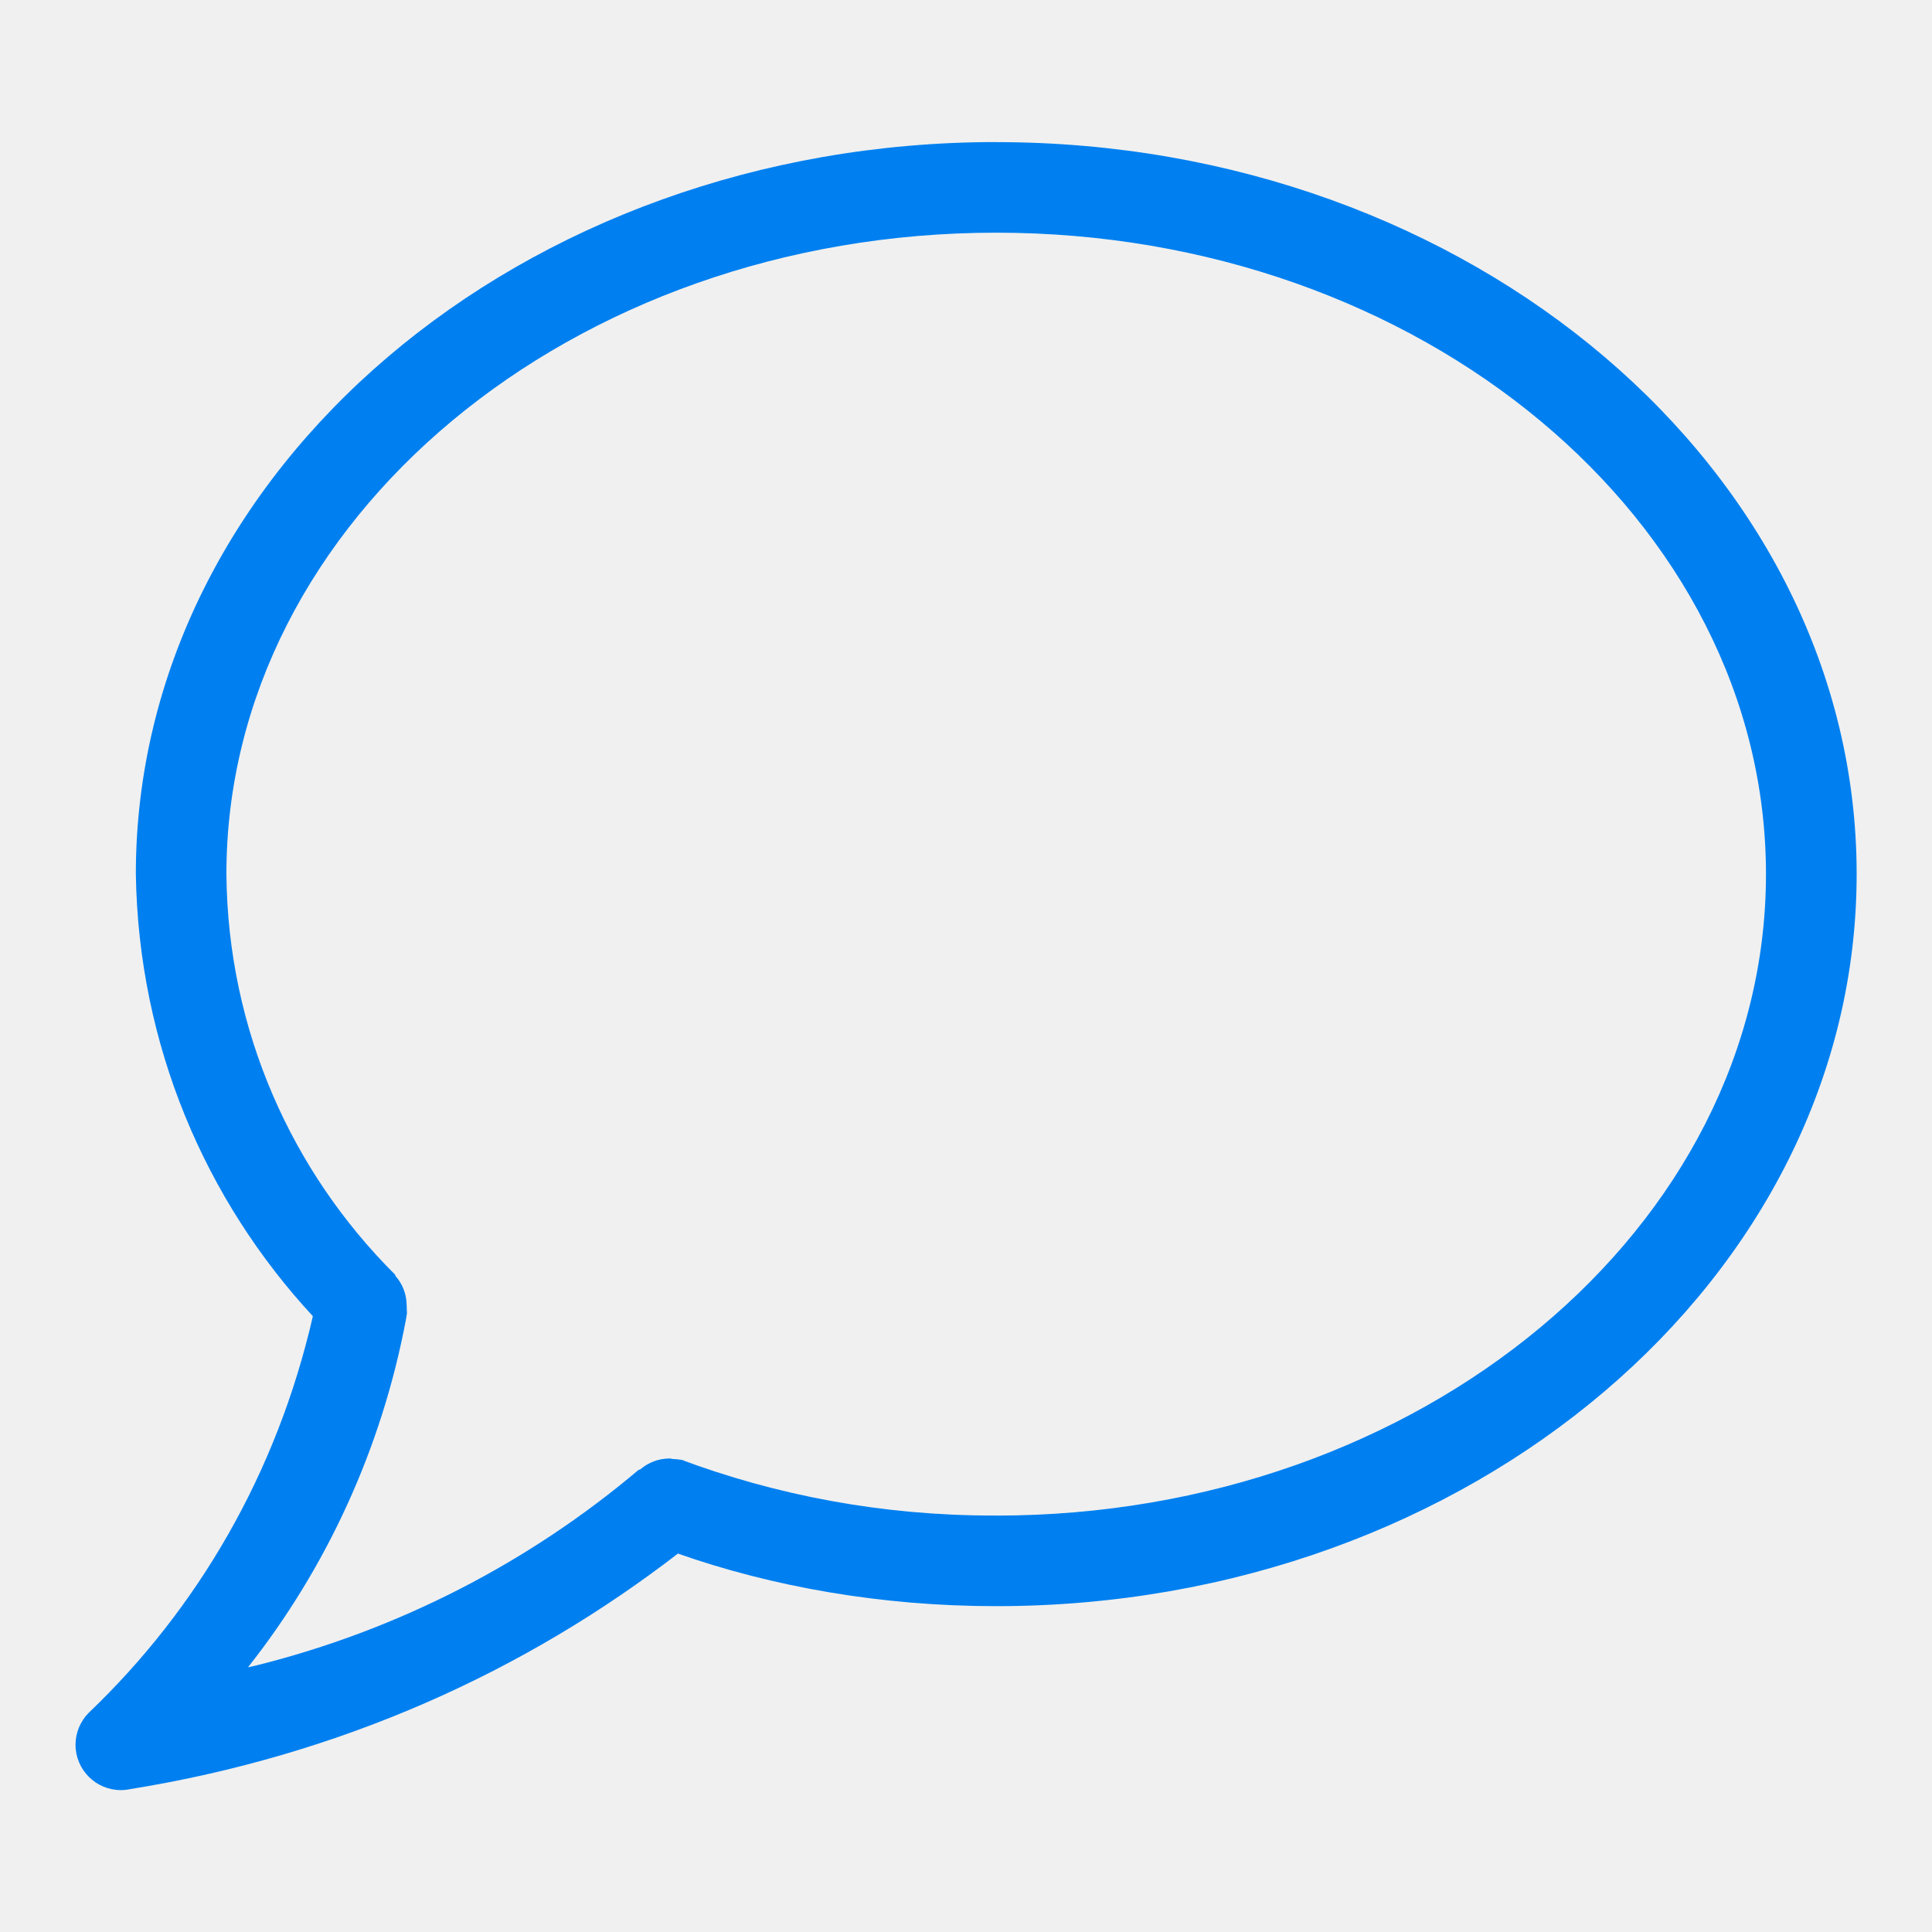
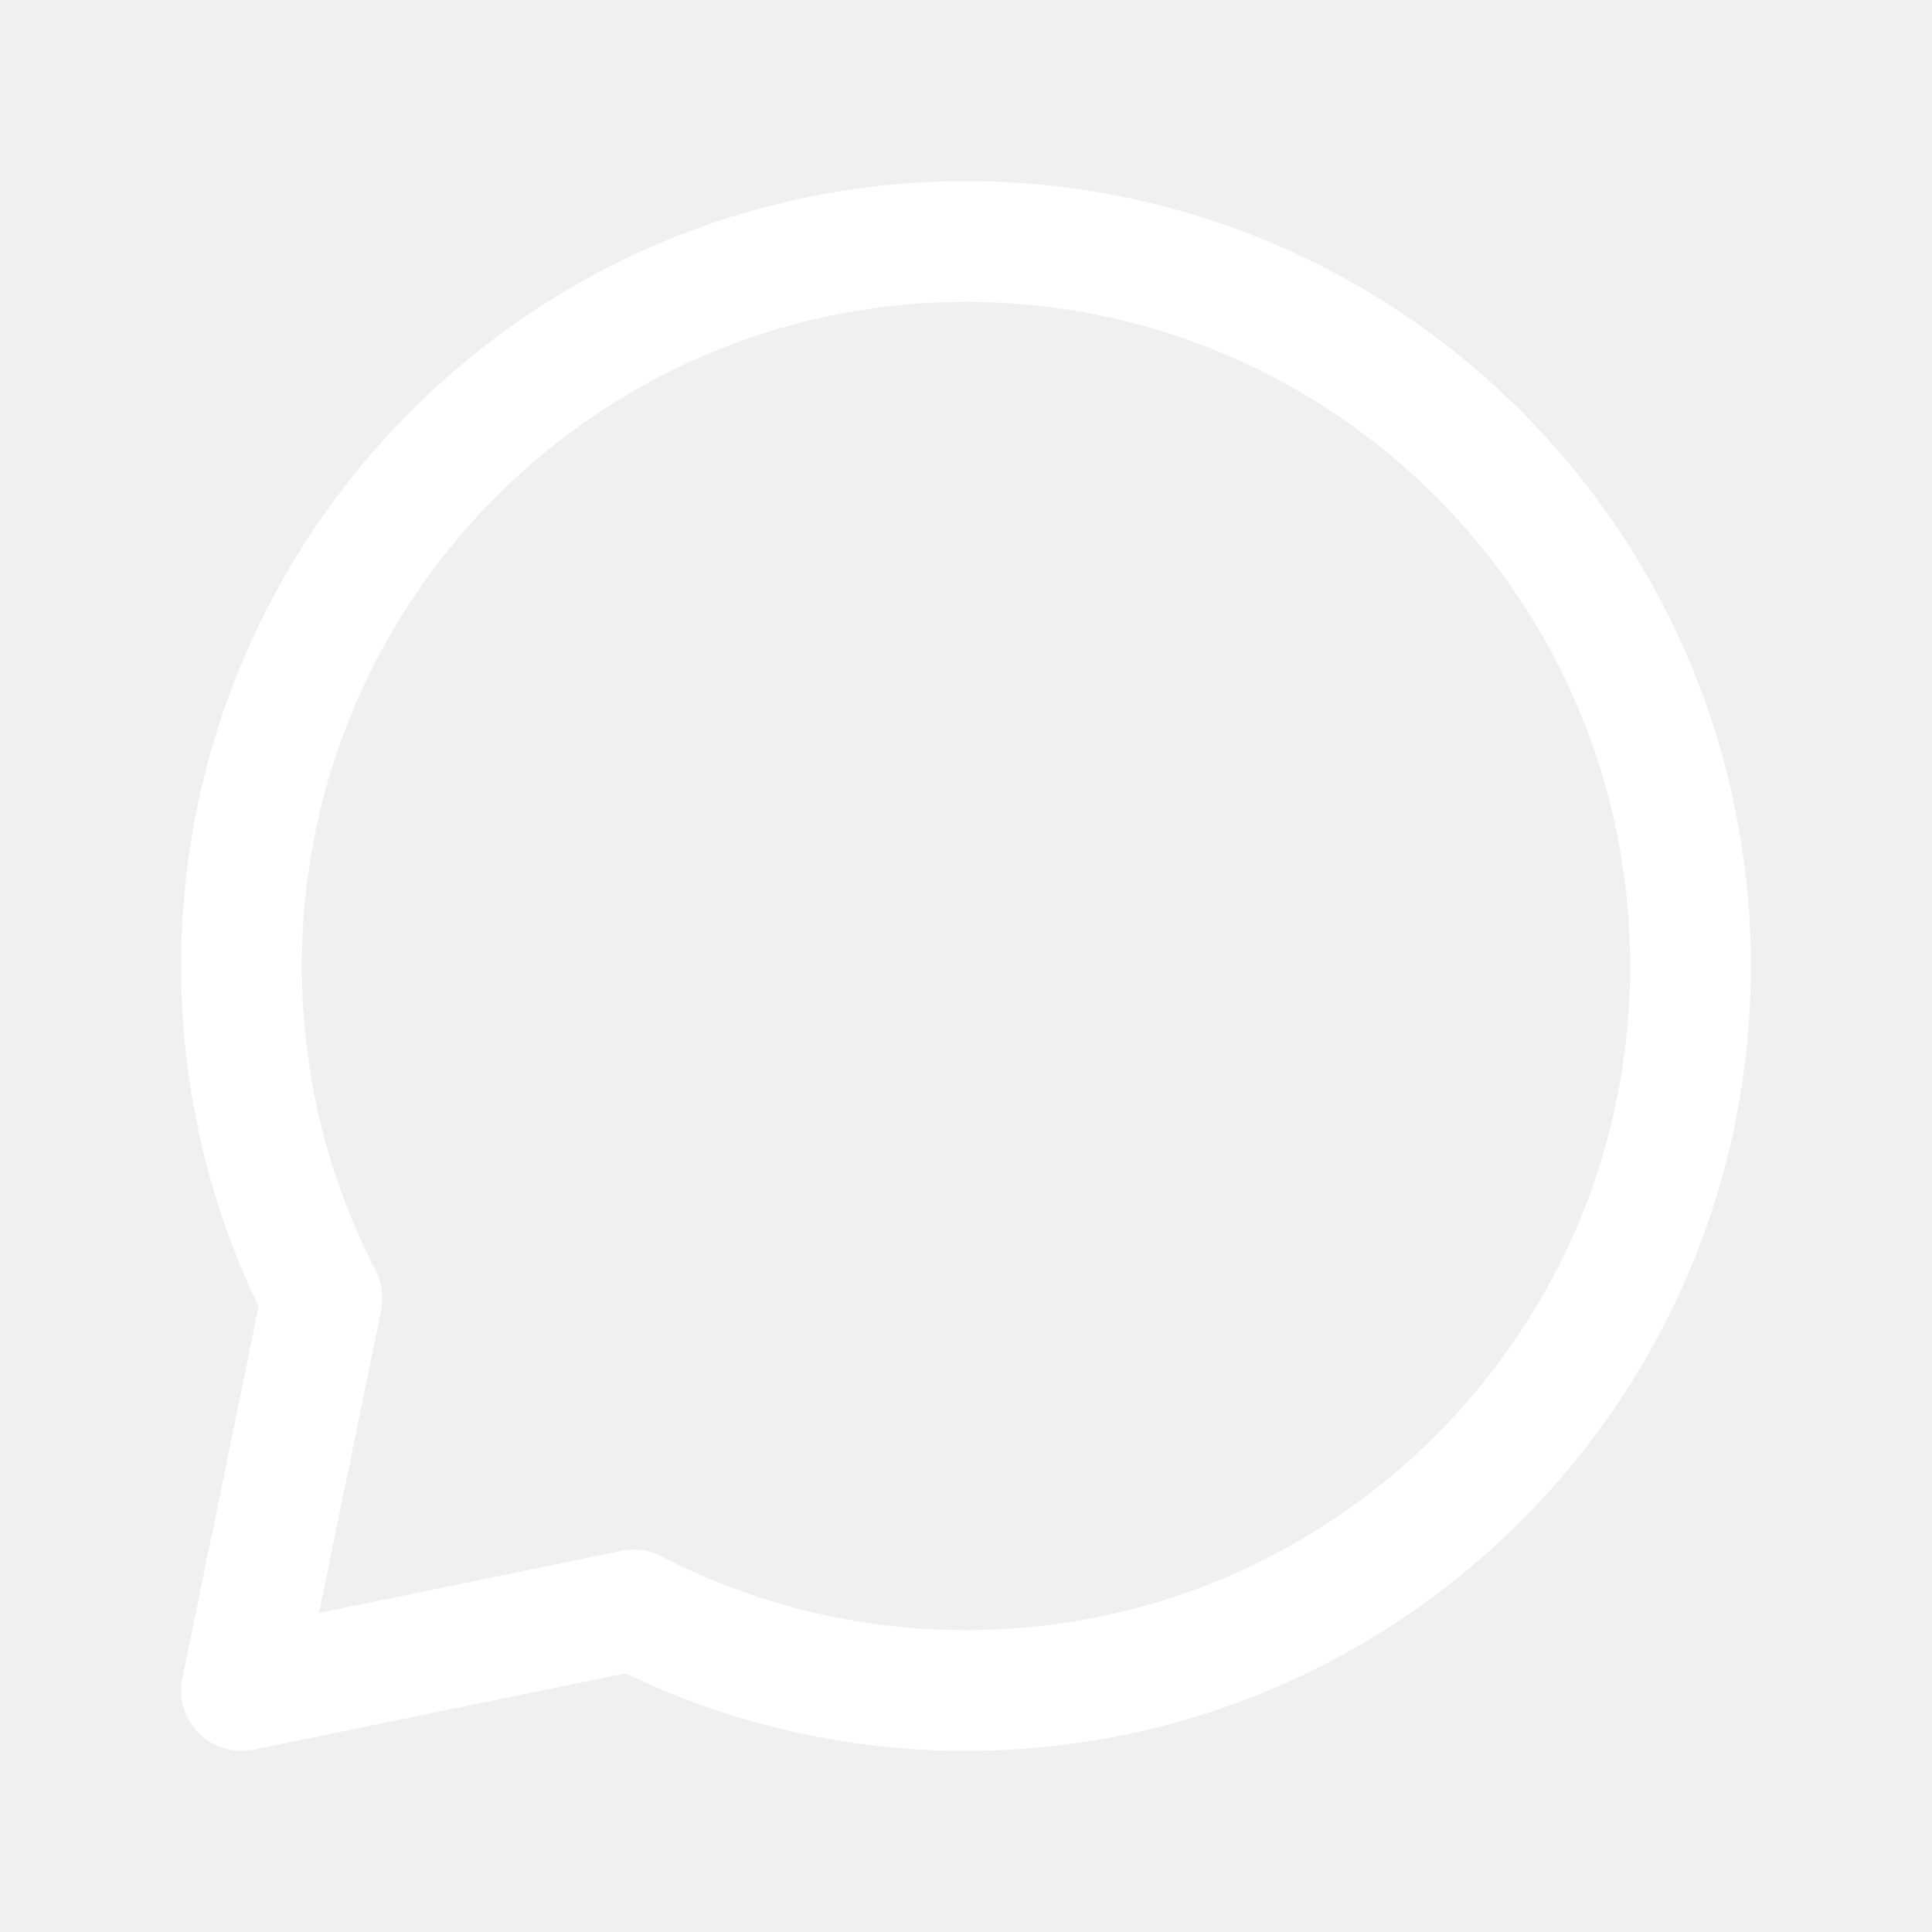
- <svg xmlns="http://www.w3.org/2000/svg" fill="#0080F0" width="30px" height="30px" viewBox="0 0 32 32" version="1.1">
-   <path d="M16.5 2.353c-7.857 0-14.25 5.438-14.25 12.124 0.044 2.834 1.15 5.402 2.938 7.33l-0.006-0.007c-0.597 2.605-1.907 4.844-3.712 6.569l-0.005 0.005c-0.132 0.135-0.214 0.32-0.214 0.525 0 0.414 0.336 0.75 0.75 0.751h0c0.054-0 0.107-0.006 0.158-0.017l-0.005 0.001c3.47-0.559 6.546-1.94 9.119-3.936l-0.045 0.034c1.569 0.552 3.378 0.871 5.262 0.871 0.004 0 0.009 0 0.013 0h-0.001c7.857 0 14.25-5.439 14.25-12.125s-6.393-12.124-14.25-12.124zM16.5 25.102c-0.016 0-0.035 0-0.054 0-1.832 0-3.586-0.332-5.205-0.94l0.102 0.034c-0.058-0.018-0.126-0.029-0.195-0.030h-0.001c-0.020-0.002-0.036-0.009-0.056-0.009 0 0-0 0-0 0-0.185 0-0.354 0.068-0.485 0.18l0.001-0.001c-0.010 0.008-0.024 0.004-0.034 0.013-1.797 1.519-3.97 2.653-6.357 3.243l-0.108 0.023c1.29-1.633 2.215-3.613 2.619-5.777l0.013-0.083c0-0.006 0-0.014 0-0.021 0-0.021-0.001-0.043-0.003-0.064l0 0.003c0-0.005 0-0.010 0-0.015 0-0.019-0.001-0.037-0.002-0.055l0 0.002c-0.004-0.181-0.073-0.345-0.184-0.47l0.001 0.001-0.011-0.027c-1.704-1.697-2.767-4.038-2.791-6.626l-0-0.005c0-5.858 5.72-10.624 12.75-10.624s12.75 4.766 12.75 10.624c0 5.859-5.719 10.625-12.75 10.625z" />
+ <svg xmlns="http://www.w3.org/2000/svg" width="20px" height="20px" viewBox="0 0 24 24" fill="none">
+   <g clip-path="url(#clip0_429_11233)">
+     <path d="M12 21C16.971 21 21 16.971 21 12C21 7.029 16.971 3 12 3C7.029 3 3 7.029 3 12C3 13.488 3.361 14.891 4 16.127L3 21L7.873 20C9.109 20.639 10.512 21 12 21Z" stroke="#FFFFFF" stroke-width="1.5" stroke-linecap="round" stroke-linejoin="round" />
+   </g>
+   <defs>
+     <clipPath id="clip0_429_11233">
+       <rect width="24" height="24" fill="#FFFFFF" />
+     </clipPath>
+   </defs>
</svg>
